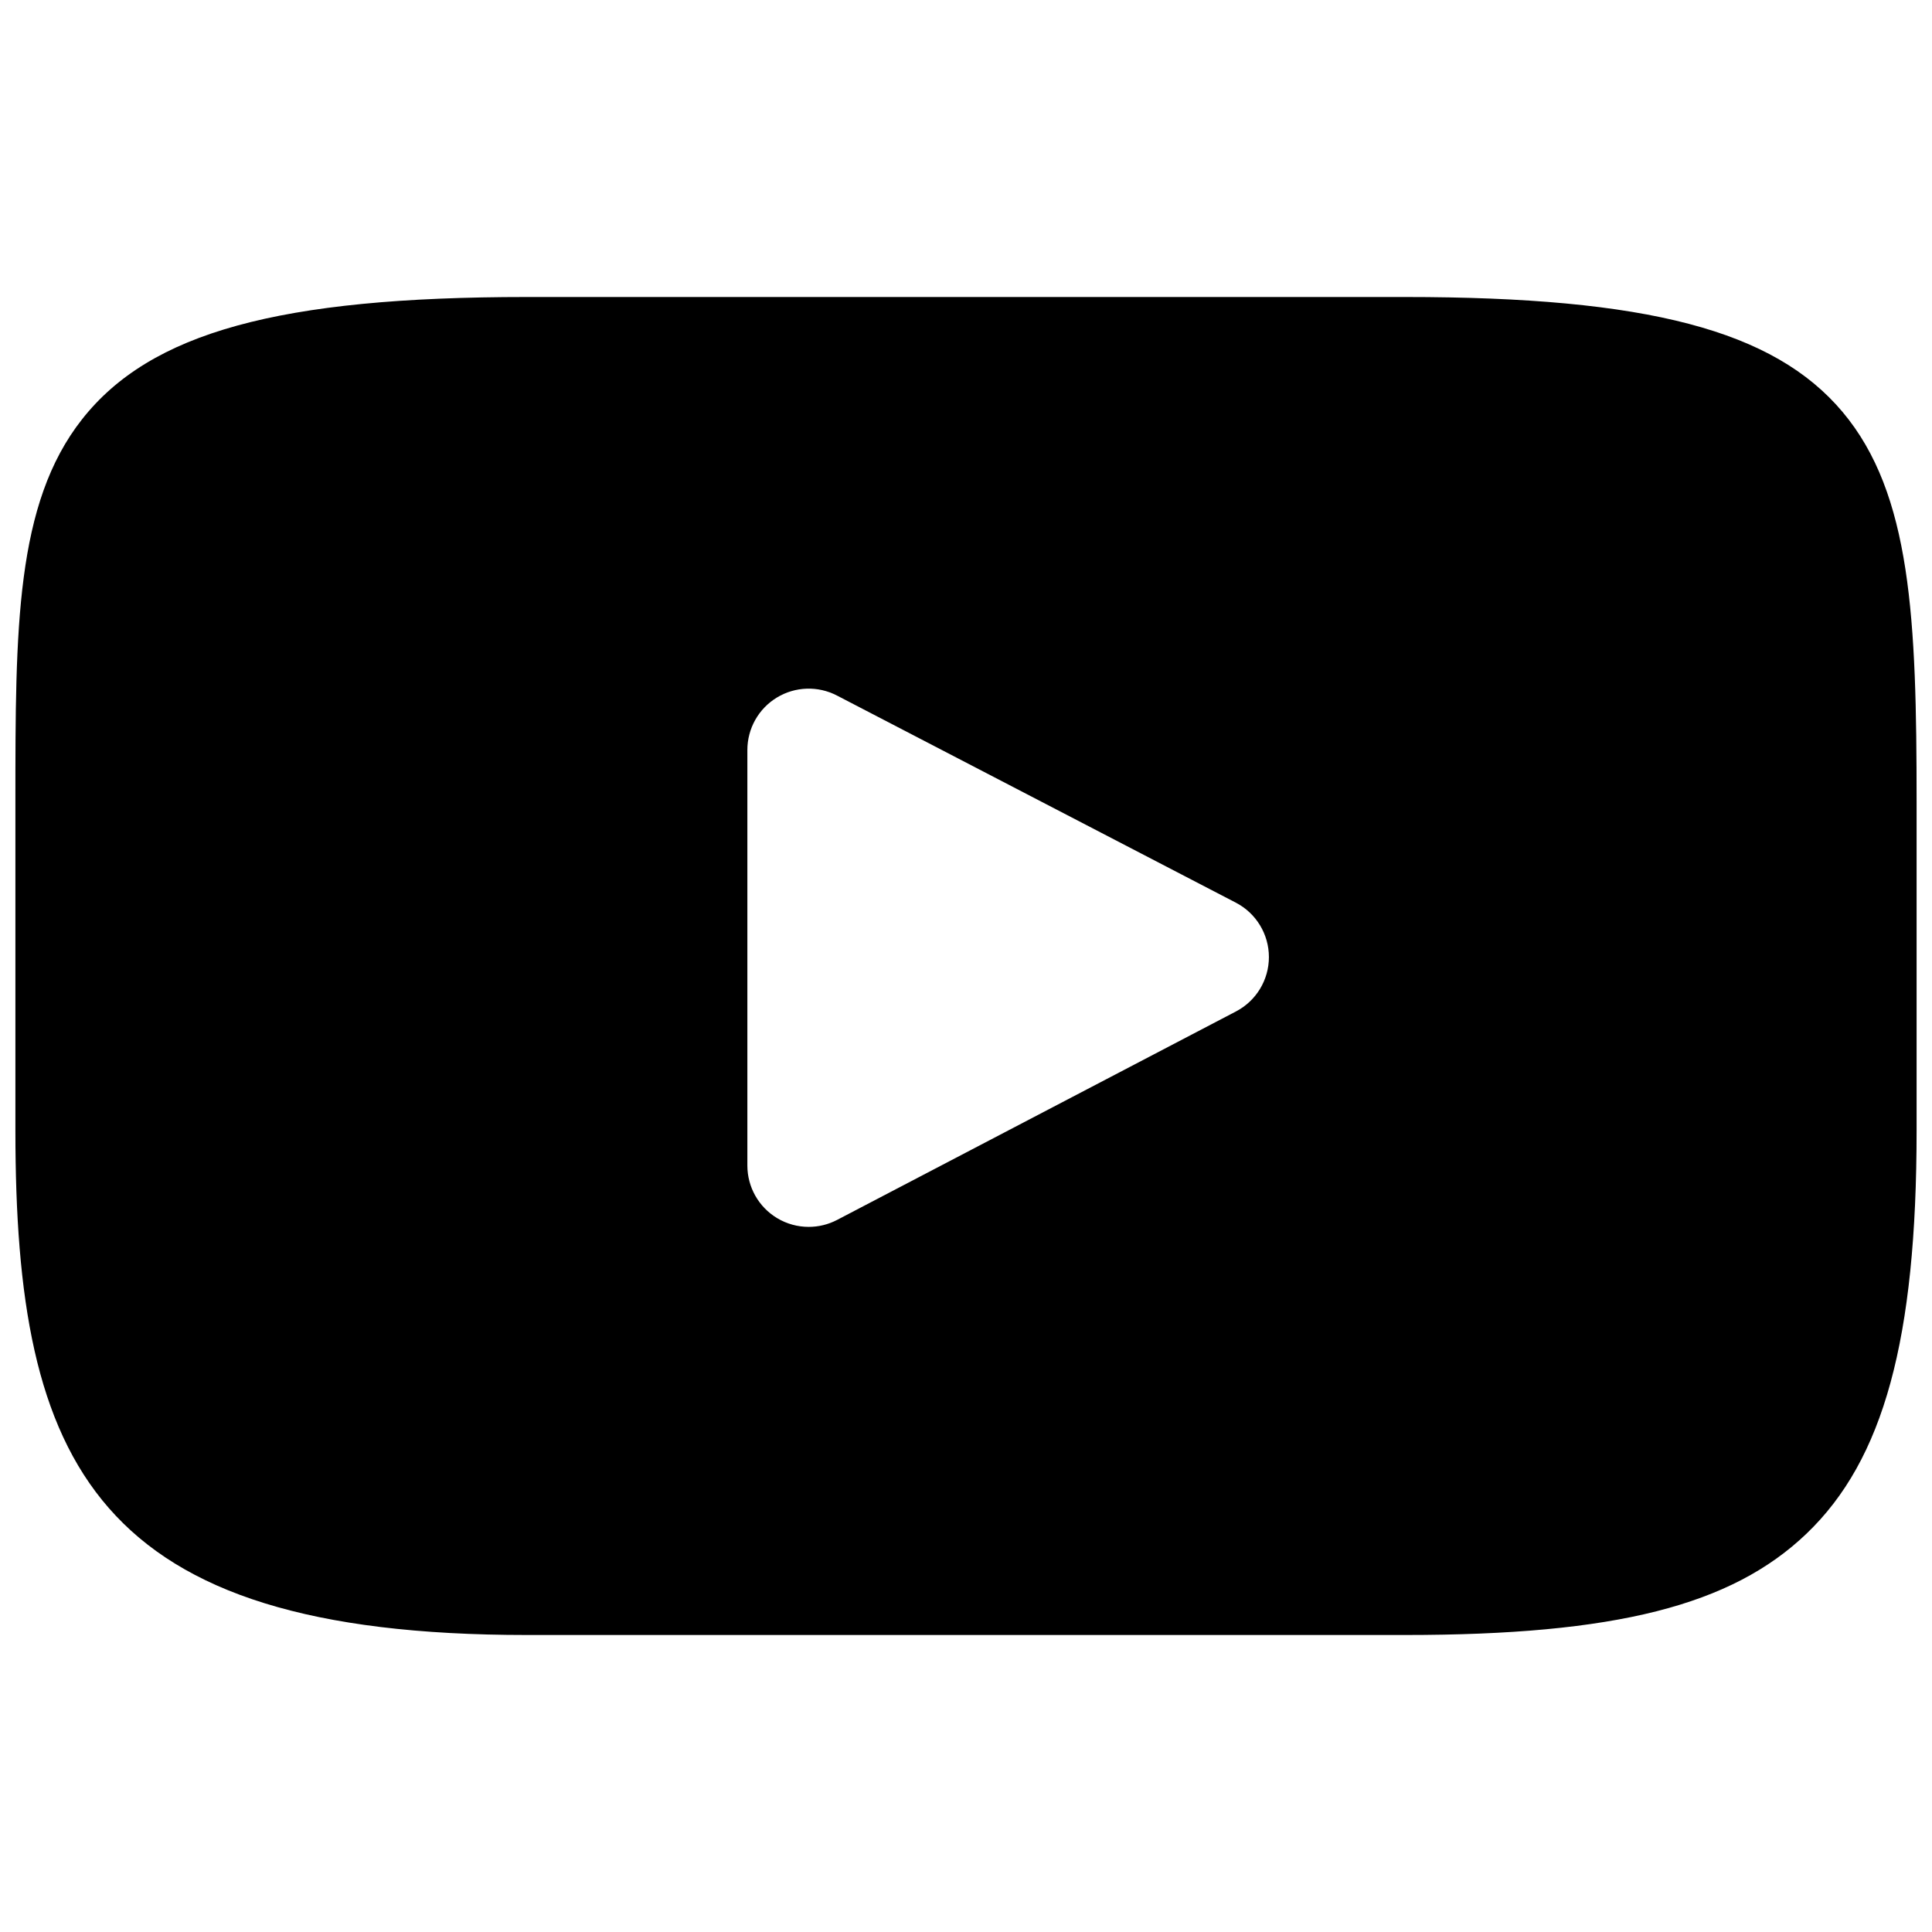
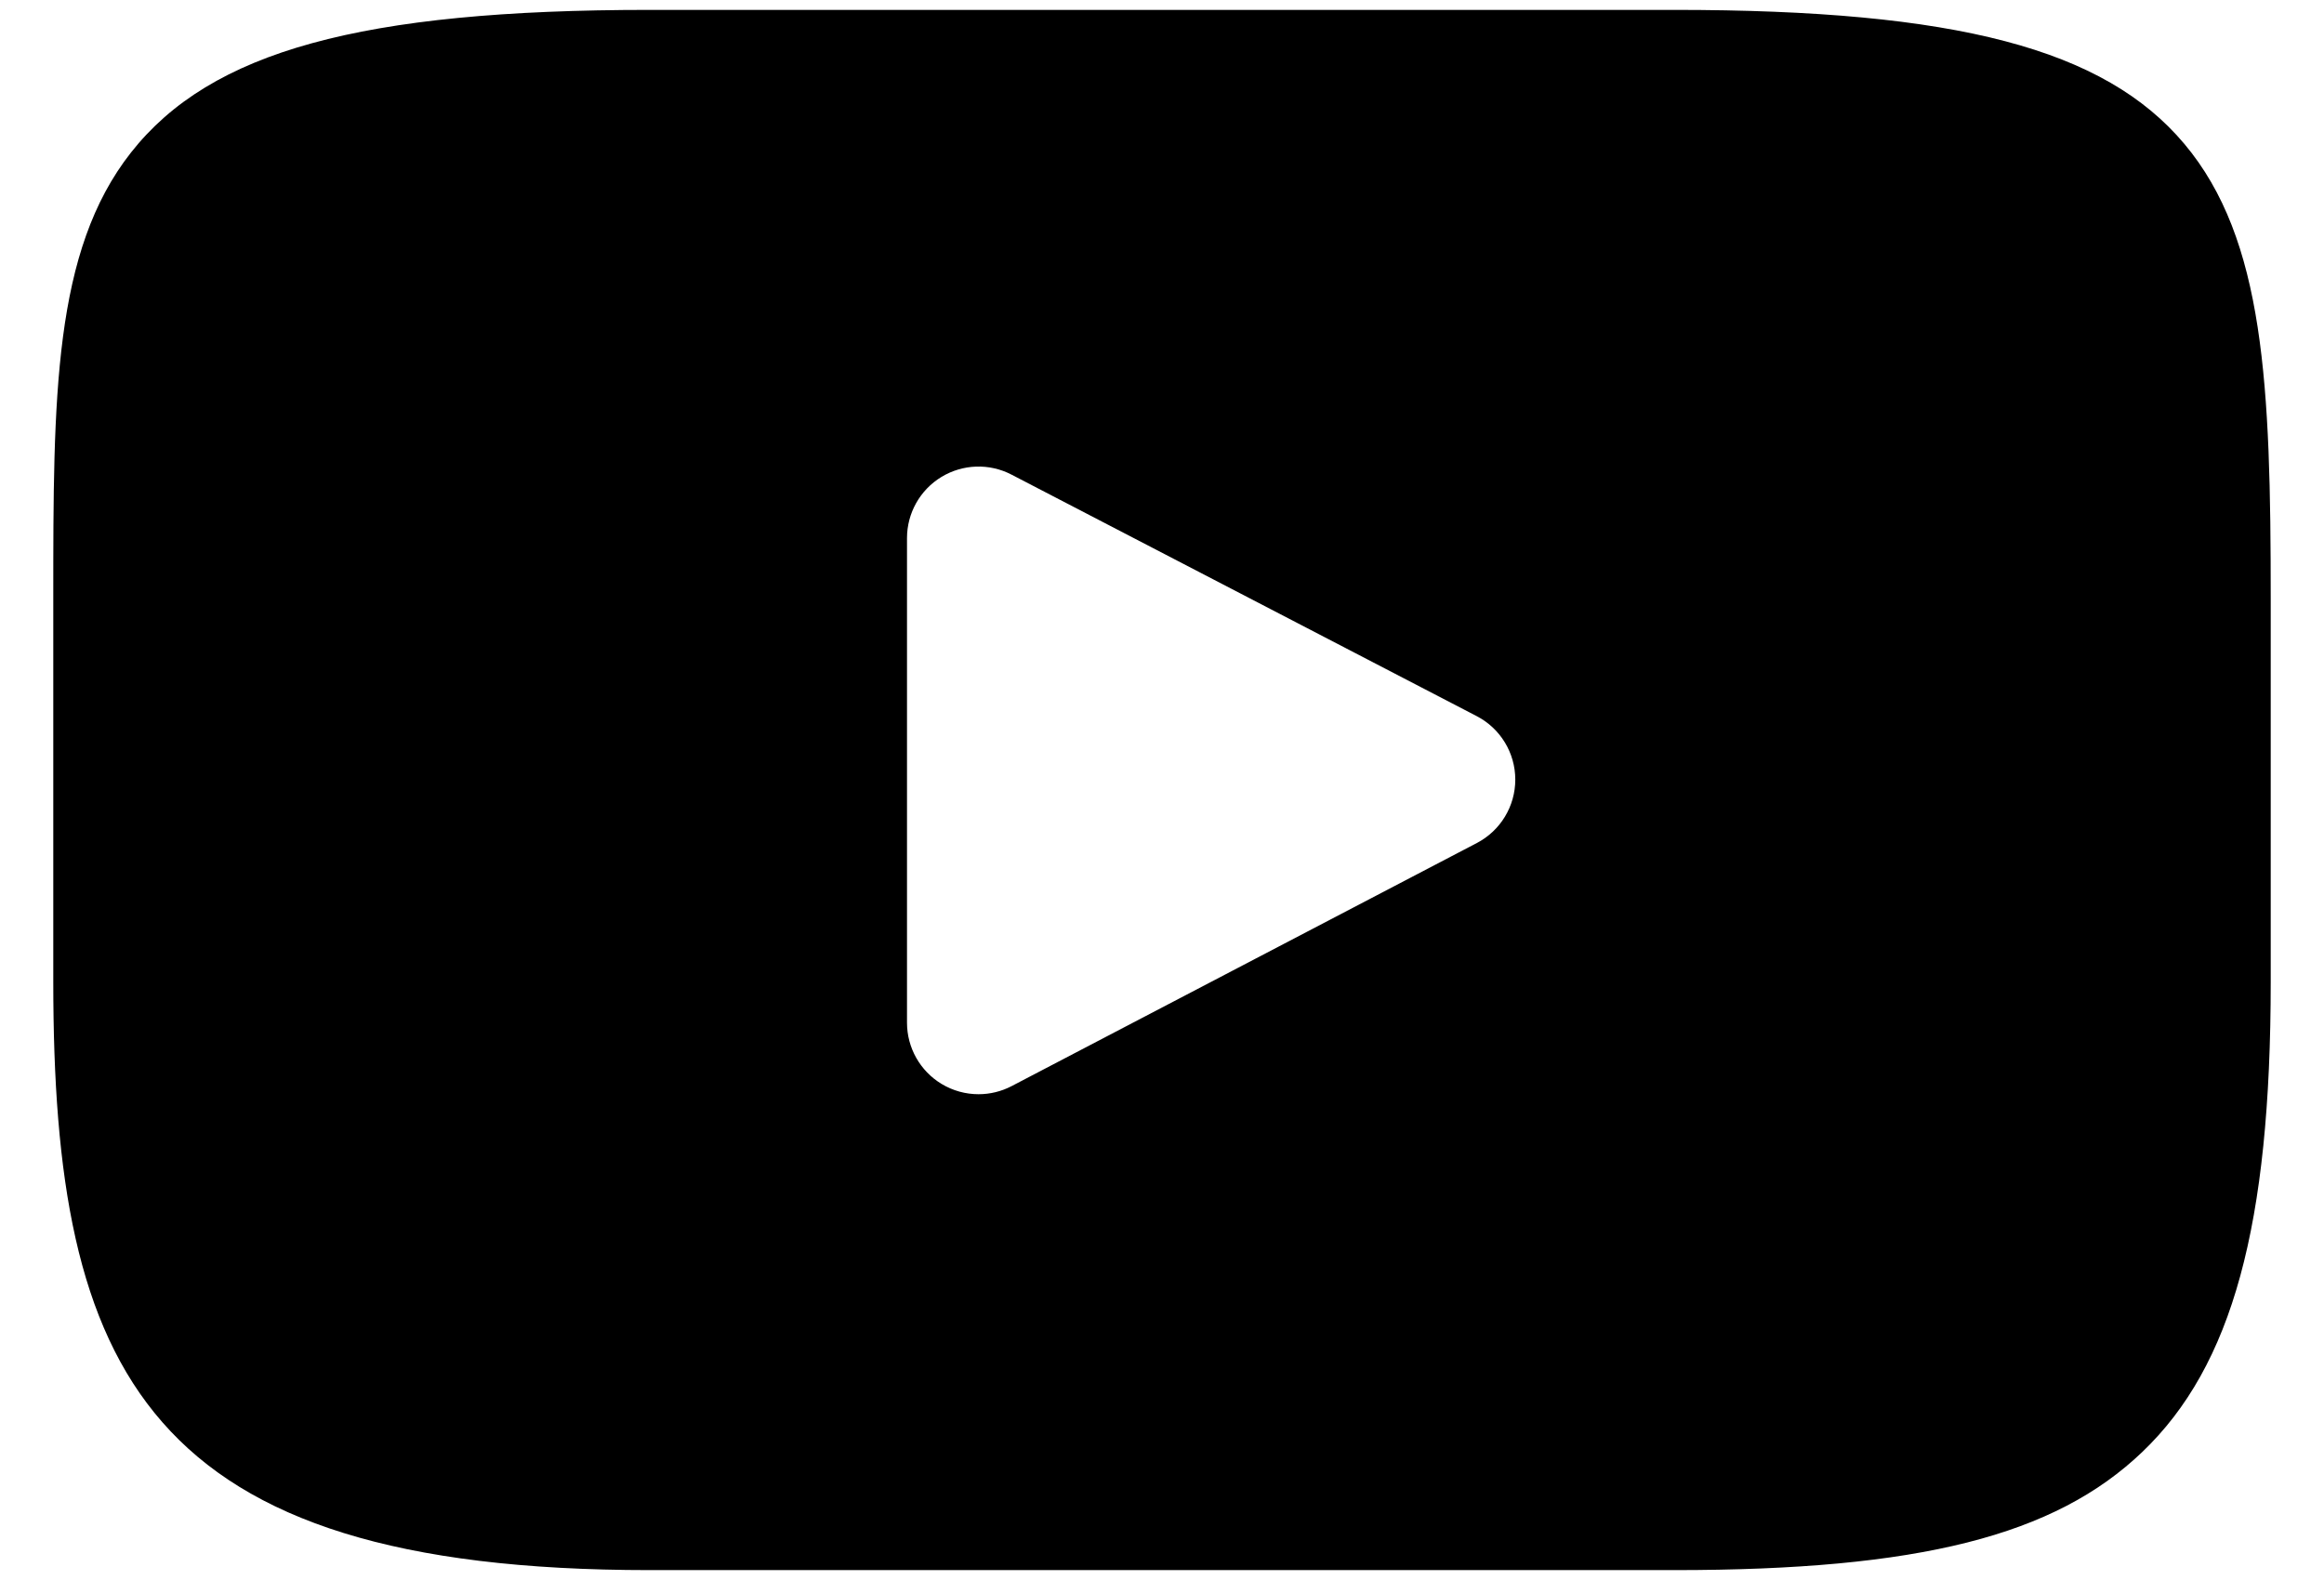
- <svg xmlns="http://www.w3.org/2000/svg" version="1.1" id="Layer_1" x="0px" y="0px" viewBox="0 0 500 500" xml:space="preserve" width="500" height="500">
-   <defs id="defs3436" />
-   <g id="XMLID_822_" transform="matrix(1.587187,0,0,1.587187,3.986077,3.986077)">
-     <path id="XMLID_823_" d="M 297.917,64.645 C 286.727,51.343 266.067,45.917 226.611,45.917 H 83.386 c -40.359,0 -61.369,5.776 -72.517,19.938 C 0,79.663 0,100.008 0,128.166 v 53.669 c 0,54.551 12.896,82.248 83.386,82.248 h 143.226 c 34.216,0 53.176,-4.788 65.442,-16.527 C 304.633,235.518 310,215.863 310,181.835 v -53.669 c 0,-29.695 -0.841,-50.16 -12.083,-63.521 z m -98.896,97.765 -65.038,33.991 c -1.454,0.76 -3.044,1.137 -4.632,1.137 -1.798,0 -3.592,-0.484 -5.181,-1.446 -2.992,-1.813 -4.819,-5.056 -4.819,-8.554 v -67.764 c 0,-3.492 1.822,-6.732 4.808,-8.546 2.987,-1.814 6.702,-1.938 9.801,-0.328 l 65.038,33.772 c 3.309,1.718 5.387,5.134 5.392,8.861 0.004,3.73 -2.065,7.151 -5.369,8.877 z" />
+ <svg xmlns="http://www.w3.org/2000/svg" id="svg" version="1.1" width="500" height="340" viewBox="0 0 500 340" xml:space="preserve">
+   <defs id="defs510">
+     <rect x="24.862" y="410.065" width="609.147" height="239.887" id="rect5915" />
+     <style id="style18">.cls-1,.cls-2,.cls-4{fill:#e61e25;}.cls-1{clip-rule:evenodd;}.cls-3{fill:none;}.cls-4{fill-rule:evenodd;}.cls-5{clip-path:url(#clip-path);}.cls-6{clip-path:url(#clip-path-2);}.cls-7{clip-path:url(#clip-path-3);}</style>
+     <clipPath id="clip-path" transform="translate(-12.5 -100.8)">
+       <polygon class="cls-1" points="423.52,416.39 427.8,419.24 432.08,422.09 434.94,424.95 437.8,430.67 442.08,434.94 444.93,439.22 449.21,444.94 450.64,452.07 452.07,459.21 453.49,467.76 454.92,476.32 454.92,484.89 453.49,494.89 450.64,504.87 449.21,514.86 443.5,524.85 437.8,536.27 434.94,546.26 426.38,553.39 420.67,564.81 410.68,573.38 402.12,581.94 392.13,589.07 383.56,596.21 372.15,603.35 363.58,607.62 346.45,610.48 335.04,616.2 320.77,617.62 309.35,619.04 297.93,619.04 286.52,619.04 259.4,616.2 225.15,600.49 220.87,596.21 213.73,593.35 209.45,589.07 206.59,581.94 199.46,577.66 195.18,570.52 192.32,563.39 188.04,553.39 185.19,546.26 182.33,536.27 179.48,524.85 179.48,514.86 178.05,503.44 178.05,496.31 178.05,493.45 179.48,487.75 179.48,482.04 180.91,477.76 183.76,472.04 189.47,456.35 189.47,450.64 192.32,449.21 192.32,447.78 192.32,449.21 192.32,450.64 193.75,452.07 193.75,450.64 195.18,450.64 195.18,449.21 195.18,447.78 196.6,444.94 196.6,443.5 196.6,442.08 198.03,439.22 199.46,436.37 216.59,419.24 226.57,410.68 228,409.26 229.43,407.82 229.43,406.4 230.86,404.97 230.86,403.54 230.86,402.12 232.28,400.69 228,399.26 226.57,399.26 226.57,396.41 225.15,396.41 223.72,396.41 222.29,396.41 220.87,394.99 218.01,394.99 230.86,379.28 235.14,376.43 235.14,375 235.14,372.14 238,373.57 242.27,373.57 242.27,375 243.7,375 245.13,376.43 246.55,376.43 249.41,377.86 249.41,379.28 250.84,379.28 255.12,380.71 250.84,372.14 249.41,367.86 249.41,366.44 249.41,365.01 249.41,363.59 249.41,362.16 249.41,360.73 249.41,359.3 249.41,357.87 250.84,356.45 252.27,353.59 257.97,349.31 269.39,337.89 275.1,332.19 279.38,329.33 283.66,325.05 289.37,320.77 293.65,317.91 299.36,315.06 306.5,310.78 310.77,309.35 320.77,305.07 330.76,302.21 342.18,299.36 353.59,296.51 365.01,296.51 377.85,296.51 387.85,296.51 400.69,296.51 406.4,296.51 409.25,299.36 416.39,300.79 420.67,302.21 423.52,302.21 427.8,303.64 432.08,303.64 434.94,306.5 437.8,306.5 437.8,307.92 440.65,307.92 457.78,316.49 477.75,325.05 487.75,327.91 497.73,330.76 506.3,333.61 510.58,333.61 514.86,335.04 531.98,335.04 543.4,336.46 550.54,336.46 556.25,335.04 569.09,335.04 579.08,333.61 594.78,335.04 599.06,335.04 603.34,335.04 606.2,335.04 607.63,336.46 610.48,336.46 613.33,336.46 616.19,337.89 620.47,337.89 617.61,335.04 616.19,332.19 614.76,330.76 611.91,329.33 609.06,327.91 607.63,327.91 603.34,325.05 594.78,322.19 591.93,319.34 587.65,319.34 586.22,317.91 601.92,316.49 606.2,315.06 609.06,315.06 610.48,315.06 611.91,315.06 611.91,313.63 613.33,313.63 614.76,310.78 616.19,309.35 616.19,307.92 617.61,307.92 620.47,306.5 620.47,305.07 621.9,303.64 623.33,303.64 624.75,303.64 626.18,302.21 627.61,302.21 630.46,302.21 631.88,302.21 639.02,303.64 641.88,303.64 643.31,303.64 644.74,303.64 649.01,302.21 650.44,300.79 653.29,299.36 654.72,296.51 660.43,295.08 664.71,292.23 670.42,289.37 674.7,286.51 677.56,285.09 680.41,282.24 683.26,282.24 687.55,280.81 698.96,279.38 706.1,277.96 707.53,276.53 711.81,275.1 714.66,273.67 717.51,272.24 720.37,267.96 723.23,266.54 727.51,263.69 730.36,260.83 734.64,256.55 737.5,252.26 731.79,252.26 727.51,253.69 714.66,259.4 698.96,265.11 688.97,267.96 678.99,270.82 667.56,273.67 654.72,275.1 640.45,275.1 624.75,275.1 609.06,273.67 591.93,267.96 570.52,265.11 549.11,257.97 541.98,253.69 536.27,253.69 529.13,250.83 526.28,249.41 523.43,249.41 524.85,246.56 524.85,243.7 526.28,242.28 526.28,239.42 526.28,237.99 526.28,235.14 524.85,232.28 524.85,229.43 523.43,228.01 522,225.15 520.57,225.15 520.57,223.72 517.71,222.29 516.29,220.87 514.86,219.44 512,218.01 507.73,215.16 503.44,213.73 497.73,210.88 493.45,210.88 489.17,209.45 486.32,208.02 483.46,206.6 477.75,203.74 467.76,200.88 460.63,199.46 457.78,199.46 453.49,196.6 444.93,196.6 436.37,196.6 434.94,195.18 429.23,195.18 430.66,193.75 434.94,192.33 439.22,192.33 443.5,190.9 452.07,189.47 457.78,189.47 463.48,189.47 466.34,189.47 474.9,188.04 492.03,189.47 492.03,188.04 489.17,186.61 487.75,185.19 486.32,182.33 484.89,182.33 483.46,182.33 482.03,182.33 480.61,182.33 479.18,182.33 477.75,182.33 473.48,182.33 463.48,182.33 437.8,182.33 424.95,186.61 420.67,188.04 414.96,189.47 409.25,190.9 403.54,190.9 394.98,192.33 386.42,192.33 386.42,190.9 386.42,189.47 387.85,188.04 389.27,186.61 389.27,185.19 389.27,182.33 387.85,182.33 386.42,182.33 383.56,182.33 372.15,182.33 360.73,182.33 349.31,182.33 337.9,185.19 316.49,189.47 297.93,196.6 280.81,203.74 266.54,209.45 255.12,213.73 249.41,216.58 246.55,216.58 249.41,215.16 250.84,210.88 263.68,206.6 292.22,188.04 322.2,170.92 343.6,160.93 429.23,110.98 430.66,109.55 432.08,109.55 434.94,108.12 434.94,106.7 436.37,106.7 436.37,105.27 436.37,103.84 437.8,100.98 406.4,110.98 379.28,119.54 346.45,129.53 315.06,138.09 300.79,139.52 289.37,143.8 280.81,143.8 277.95,145.23 273.67,143.8 272.25,143.8 267.96,145.23 249.41,152.36 235.14,156.65 228,158.07 226.57,159.5 225.15,159.5 223.72,160.93 222.29,162.35 220.87,163.78 220.87,165.21 218.01,165.21 216.59,166.63 215.16,166.63 213.73,168.06 212.3,168.06 210.87,168.06 209.45,168.06 209.45,166.63 209.45,165.21 208.02,165.21 206.59,165.21 206.59,166.63 203.74,166.63 200.89,168.06 199.46,168.06 198.03,168.06 198.03,170.92 196.6,170.92 196.6,172.34 195.18,172.34 193.75,173.77 192.32,173.77 189.47,175.2 192.32,170.92 193.75,168.06 196.6,166.63 199.46,163.78 210.87,153.79 226.57,142.38 229.43,139.52 230.86,139.52 230.86,138.09 232.28,136.66 235.14,135.24 235.14,133.81 235.14,132.38 232.28,132.38 229.43,132.38 228,132.38 225.15,132.38 223.72,133.81 222.29,135.24 220.87,135.24 218.01,136.66 215.16,138.09 212.3,139.52 206.59,145.23 178.05,163.78 175.19,166.63 170.92,168.06 165.21,173.77 163.78,175.2 159.5,176.63 156.64,178.06 152.37,180.91 149.51,182.33 143.8,185.19 140.94,186.61 136.67,188.04 123.82,196.6 123.82,195.18 125.24,193.75 125.24,192.33 126.67,189.47 128.1,186.61 130.96,182.33 135.24,176.63 138.09,172.34 140.94,168.06 138.09,168.06 136.67,170.92 135.24,170.92 135.24,172.34 132.38,173.77 130.96,175.2 129.53,176.63 129.53,178.06 128.1,179.48 125.24,182.33 123.82,182.33 116.69,188.04 113.83,190.9 110.97,192.33 110.97,193.75 109.55,193.75 109.55,195.18 106.69,202.31 103.84,205.17 103.84,206.6 100.99,209.45 99.56,210.88 98.13,210.88 96.7,213.73 92.42,216.58 88.14,220.87 83.86,225.15 78.15,229.43 71.02,236.56 69.59,239.42 68.16,242.28 65.31,243.7 63.88,246.56 58.17,249.41 52.47,253.69 49.61,256.55 43.9,259.4 42.47,260.83 41.04,262.26 39.62,265.11 38.19,266.54 35.34,273.67 35.34,275.1 35.34,277.96 32.48,279.38 31.06,280.81 29.63,282.24 22.49,289.37 21.06,290.8 18.21,292.23 16.79,293.65 15.36,295.08 13.93,296.51 13.93,300.79 12.5,303.64 12.5,306.5 16.79,306.5 21.06,306.5 29.63,307.92 38.19,307.92 43.9,309.35 49.61,309.35 66.74,307.92 82.43,306.5 95.28,305.07 108.12,300.79 130.96,293.65 150.94,285.09 170.92,277.96 182.33,273.67 195.18,270.82 208.02,267.96 222.29,267.96 239.42,267.96 257.97,267.96 277.95,270.82 287.95,272.24 292.22,272.24 297.93,272.24 297.93,277.96 289.37,277.96 282.23,279.38 273.67,280.81 265.11,282.24 246.55,290.8 228,299.36 208.02,307.92 192.32,316.49 178.05,325.05 166.64,332.19 153.79,343.6 140.94,353.59 129.53,366.44 120.97,379.28 109.55,393.55 100.99,407.82 92.42,423.53 86.72,439.22 82.43,456.35 79.58,470.62 78.15,486.31 78.15,499.17 81.01,513.44 83.86,524.85 88.14,537.7 92.42,550.54 99.56,561.95 106.69,571.95 115.26,581.94 125.24,591.93 135.24,600.49 146.65,607.62 158.07,616.2 169.49,621.89 183.76,629.03 193.75,633.31 203.74,636.17 212.3,639.02 222.29,643.3 230.86,644.74 235.14,646.16 239.42,646.16 240.84,646.16 242.27,646.16 249.41,647.58 263.68,649.02 306.5,649.02 349.31,649.02 360.73,649.02 365.01,649.02 366.44,647.58 367.86,647.58 370.72,647.58 370.72,646.16 372.15,646.16 370.72,647.58 369.29,647.58 367.86,646.16 366.44,646.16 365.01,644.74 363.58,644.74 363.58,643.3 363.58,644.74 363.58,646.16 363.58,644.74 363.58,643.3 379.28,639.02 382.13,639.02 386.42,639.02 387.85,639.02 389.27,637.6 392.13,637.6 392.13,636.17 393.55,634.75 394.98,631.89 403.54,631.89 410.68,630.47 420.67,630.47 426.38,629.03 434.94,624.75 440.65,624.75 449.21,621.89 450.64,620.47 453.49,619.04 457.78,616.2 463.48,614.76 463.48,613.34 464.91,613.34 469.19,610.48 477.75,610.48 482.03,610.48 487.75,607.62 507.73,600.49 531.98,591.93 544.83,587.65 554.82,581.94 559.11,579.08 563.38,576.23 566.24,574.8 567.66,573.38 569.09,571.95 563.38,573.38 553.39,576.23 534.84,581.94 522,586.22 510.58,589.07 497.73,590.5 492.03,591.93 486.32,591.93 487.75,590.5 489.17,590.5 489.17,589.07 494.88,586.22 499.16,584.79 500.59,581.94 502.02,581.94 503.44,580.52 503.44,579.08 506.3,579.08 507.73,576.23 510.58,574.8 512,573.38 514.86,573.38 517.71,571.95 516.29,566.25 516.29,564.81 516.29,563.39 514.86,553.39 520.57,550.54 522,549.12 523.43,549.12 523.43,547.68 524.85,546.26 526.28,539.12 526.28,536.27 527.71,530.57 529.13,527.71 529.13,524.85 530.56,523.43 530.56,521.99 534.84,517.72 536.27,513.44 540.55,509.16 549.11,496.31 591.93,449.21 591.93,447.78 593.36,446.36 594.78,443.5 599.06,439.22 606.2,436.37 637.6,417.81 654.72,406.4 663.28,400.69 668.99,394.99 677.56,387.85 680.41,382.14 681.84,379.28 684.69,375 684.69,372.14 686.12,367.86 684.69,370.72 683.26,370.72 681.84,372.14 681.84,373.57 677.56,377.86 677.56,380.71 671.85,382.14 668.99,387.85 663.28,392.13 653.29,399.26 646.16,403.54 641.88,406.4 637.6,407.82 634.74,409.26 630.46,409.26 626.18,410.68 621.9,410.68 613.33,410.68 591.93,410.68 584.79,410.68 579.08,410.68 567.66,413.54 557.68,413.54 551.97,414.96 546.25,414.96 549.11,410.68 550.54,409.26 551.97,409.26 553.39,409.26 553.39,407.82 554.82,407.82 554.82,406.4 556.25,404.97 557.68,400.69 540.55,404.97 536.27,404.97 531.98,406.4 526.28,406.4 520.57,406.4 512,406.4 506.3,404.97 499.16,403.54 493.45,402.12 489.17,400.69 483.46,396.41 473.48,392.13 463.48,386.41 457.78,382.14 452.07,382.14 444.93,379.28 437.8,377.86 429.23,376.43 420.67,375 380.71,373.57 360.73,373.57 340.75,373.57 320.77,376.43 309.35,377.86 299.36,380.71 289.37,382.14 279.38,387.85 269.39,393.55 259.4,399.26 245.13,409.26 235.14,420.67 225.15,430.67 218.01,442.08 213.73,452.07 210.87,457.77 210.87,463.49 209.45,467.76 209.45,473.48 209.45,479.18 210.87,482.04 210.87,487.75 213.73,492.03 215.16,496.31 216.59,500.59 220.87,504.87 222.29,509.16 225.15,510.58 229.43,514.86 232.28,519.14 236.57,520.57 240.84,523.43 246.55,524.85 250.84,524.85 255.12,527.71 266.54,529.13 272.25,529.13 277.95,529.13 280.81,527.71 282.23,527.71 285.09,527.71 286.52,524.85 289.37,524.85 292.22,524.85 293.65,523.43 295.08,521.99 297.93,520.57 299.36,519.14 300.79,517.72 302.22,516.29 306.5,510.58 309.35,507.72 310.77,504.87 312.2,502.02 312.2,499.17 313.63,496.31 313.63,494.89 313.63,492.03 313.63,489.17 313.63,484.89 312.2,479.18 309.35,474.9 307.92,470.62 306.5,467.76 302.22,463.49 299.36,460.63 295.08,456.35 293.65,453.49 292.22,453.49 287.95,444.94 286.52,439.22 285.09,437.8 283.66,433.51 283.66,430.67 283.66,427.81 283.66,424.95 285.09,422.09 286.52,419.24 287.95,416.39 292.22,413.54 292.22,410.68 295.08,409.26 302.22,404.97 309.35,402.12 317.91,399.26 327.9,396.41 337.9,396.41 349.31,396.41 359.3,396.41 370.72,396.41 382.13,399.26 387.85,400.69 392.13,400.69 394.98,402.12 397.83,402.12 400.69,402.12 403.54,403.54 406.4,404.97 409.25,407.82 416.39,410.68 " id="polygon20" />
+     </clipPath>
+     <clipPath id="clip-path-2" transform="translate(-12.5 -100.8)">
+       <rect class="cls-2" x="13.93" y="100.98" width="724.99" height="549.46" id="rect23" />
+     </clipPath>
+     <clipPath id="clip-path-3" transform="translate(-12.5 -100.8)">
+       <rect class="cls-3" x="13.93" y="100.99" width="725" height="549.46" id="rect26" />
+     </clipPath>
+     <style id="style12684">.cls-1{fill-rule:evenodd;}</style>
+   </defs>
+   <g id="g12979" transform="matrix(0.9696054,0,0,0.9696054,7.598648,-72.40135)">
+     <g id="XMLID_822_" transform="matrix(1.587187,0,0,1.587187,3.986077,3.986077)">
+       <path id="XMLID_823_" d="M 297.917,64.645 C 286.727,51.343 266.067,45.917 226.611,45.917 H 83.386 c -40.359,0 -61.369,5.776 -72.517,19.938 C 0,79.663 0,100.008 0,128.166 v 53.669 c 0,54.551 12.896,82.248 83.386,82.248 h 143.226 c 34.216,0 53.176,-4.788 65.442,-16.527 C 304.633,235.518 310,215.863 310,181.835 v -53.669 c 0,-29.695 -0.841,-50.16 -12.083,-63.521 z m -98.896,97.765 -65.038,33.991 c -1.454,0.76 -3.044,1.137 -4.632,1.137 -1.798,0 -3.592,-0.484 -5.181,-1.446 -2.992,-1.813 -4.819,-5.056 -4.819,-8.554 v -67.764 c 0,-3.492 1.822,-6.732 4.808,-8.546 2.987,-1.814 6.702,-1.938 9.801,-0.328 l 65.038,33.772 c 3.309,1.718 5.387,5.134 5.392,8.861 0.004,3.73 -2.065,7.151 -5.369,8.877 z" />
+     </g>
+     <g id="g3403">
+ </g>
+     <g id="g3405">
+ </g>
+     <g id="g3407">
+ </g>
+     <g id="g3409">
+ </g>
+     <g id="g3411">
+ </g>
+     <g id="g3413">
+ </g>
+     <g id="g3415">
+ </g>
+     <g id="g3417">
+ </g>
+     <g id="g3419">
+ </g>
+     <g id="g3421">
+ </g>
+     <g id="g3423">
+ </g>
+     <g id="g3425">
+ </g>
+     <g id="g3427">
+ </g>
+     <g id="g3429">
+ </g>
+     <g id="g3431">
+ </g>
  </g>
-   <g id="g3403">
- </g>
-   <g id="g3405">
- </g>
-   <g id="g3407">
- </g>
-   <g id="g3409">
- </g>
-   <g id="g3411">
- </g>
-   <g id="g3413">
- </g>
-   <g id="g3415">
- </g>
-   <g id="g3417">
- </g>
-   <g id="g3419">
- </g>
-   <g id="g3421">
- </g>
-   <g id="g3423">
- </g>
-   <g id="g3425">
- </g>
-   <g id="g3427">
- </g>
-   <g id="g3429">
- </g>
-   <g id="g3431">
- </g>
</svg>
